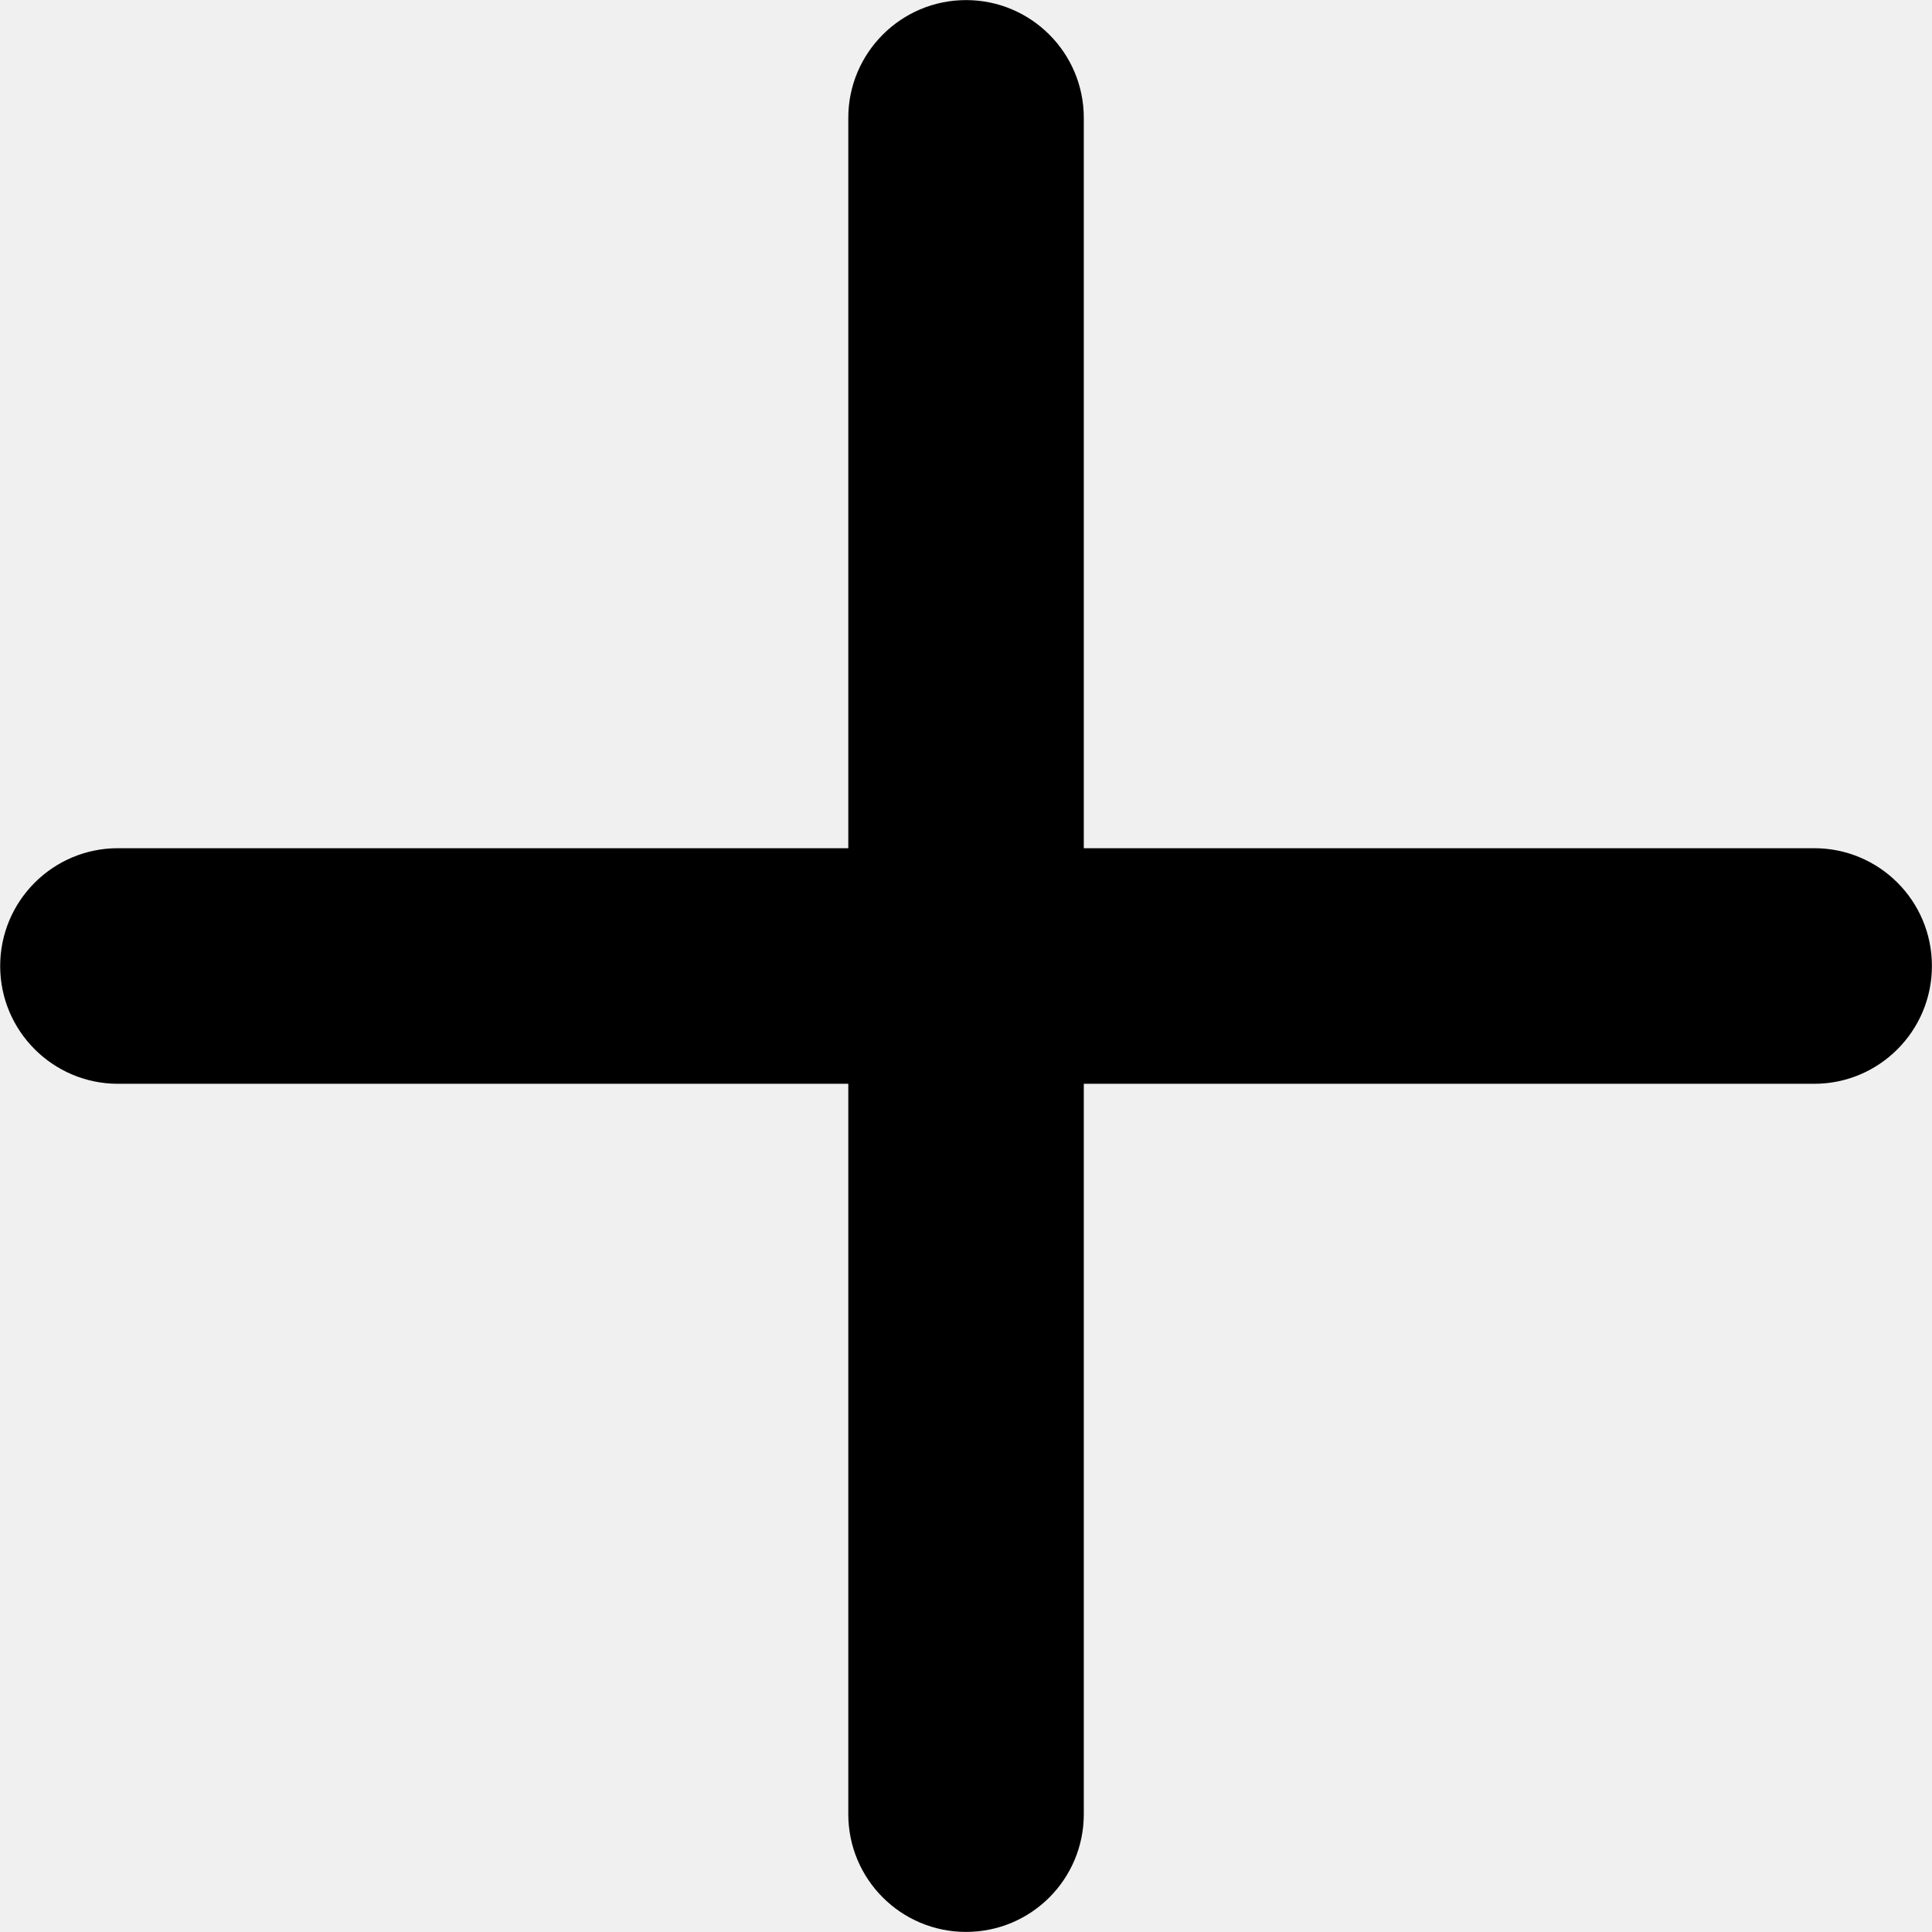
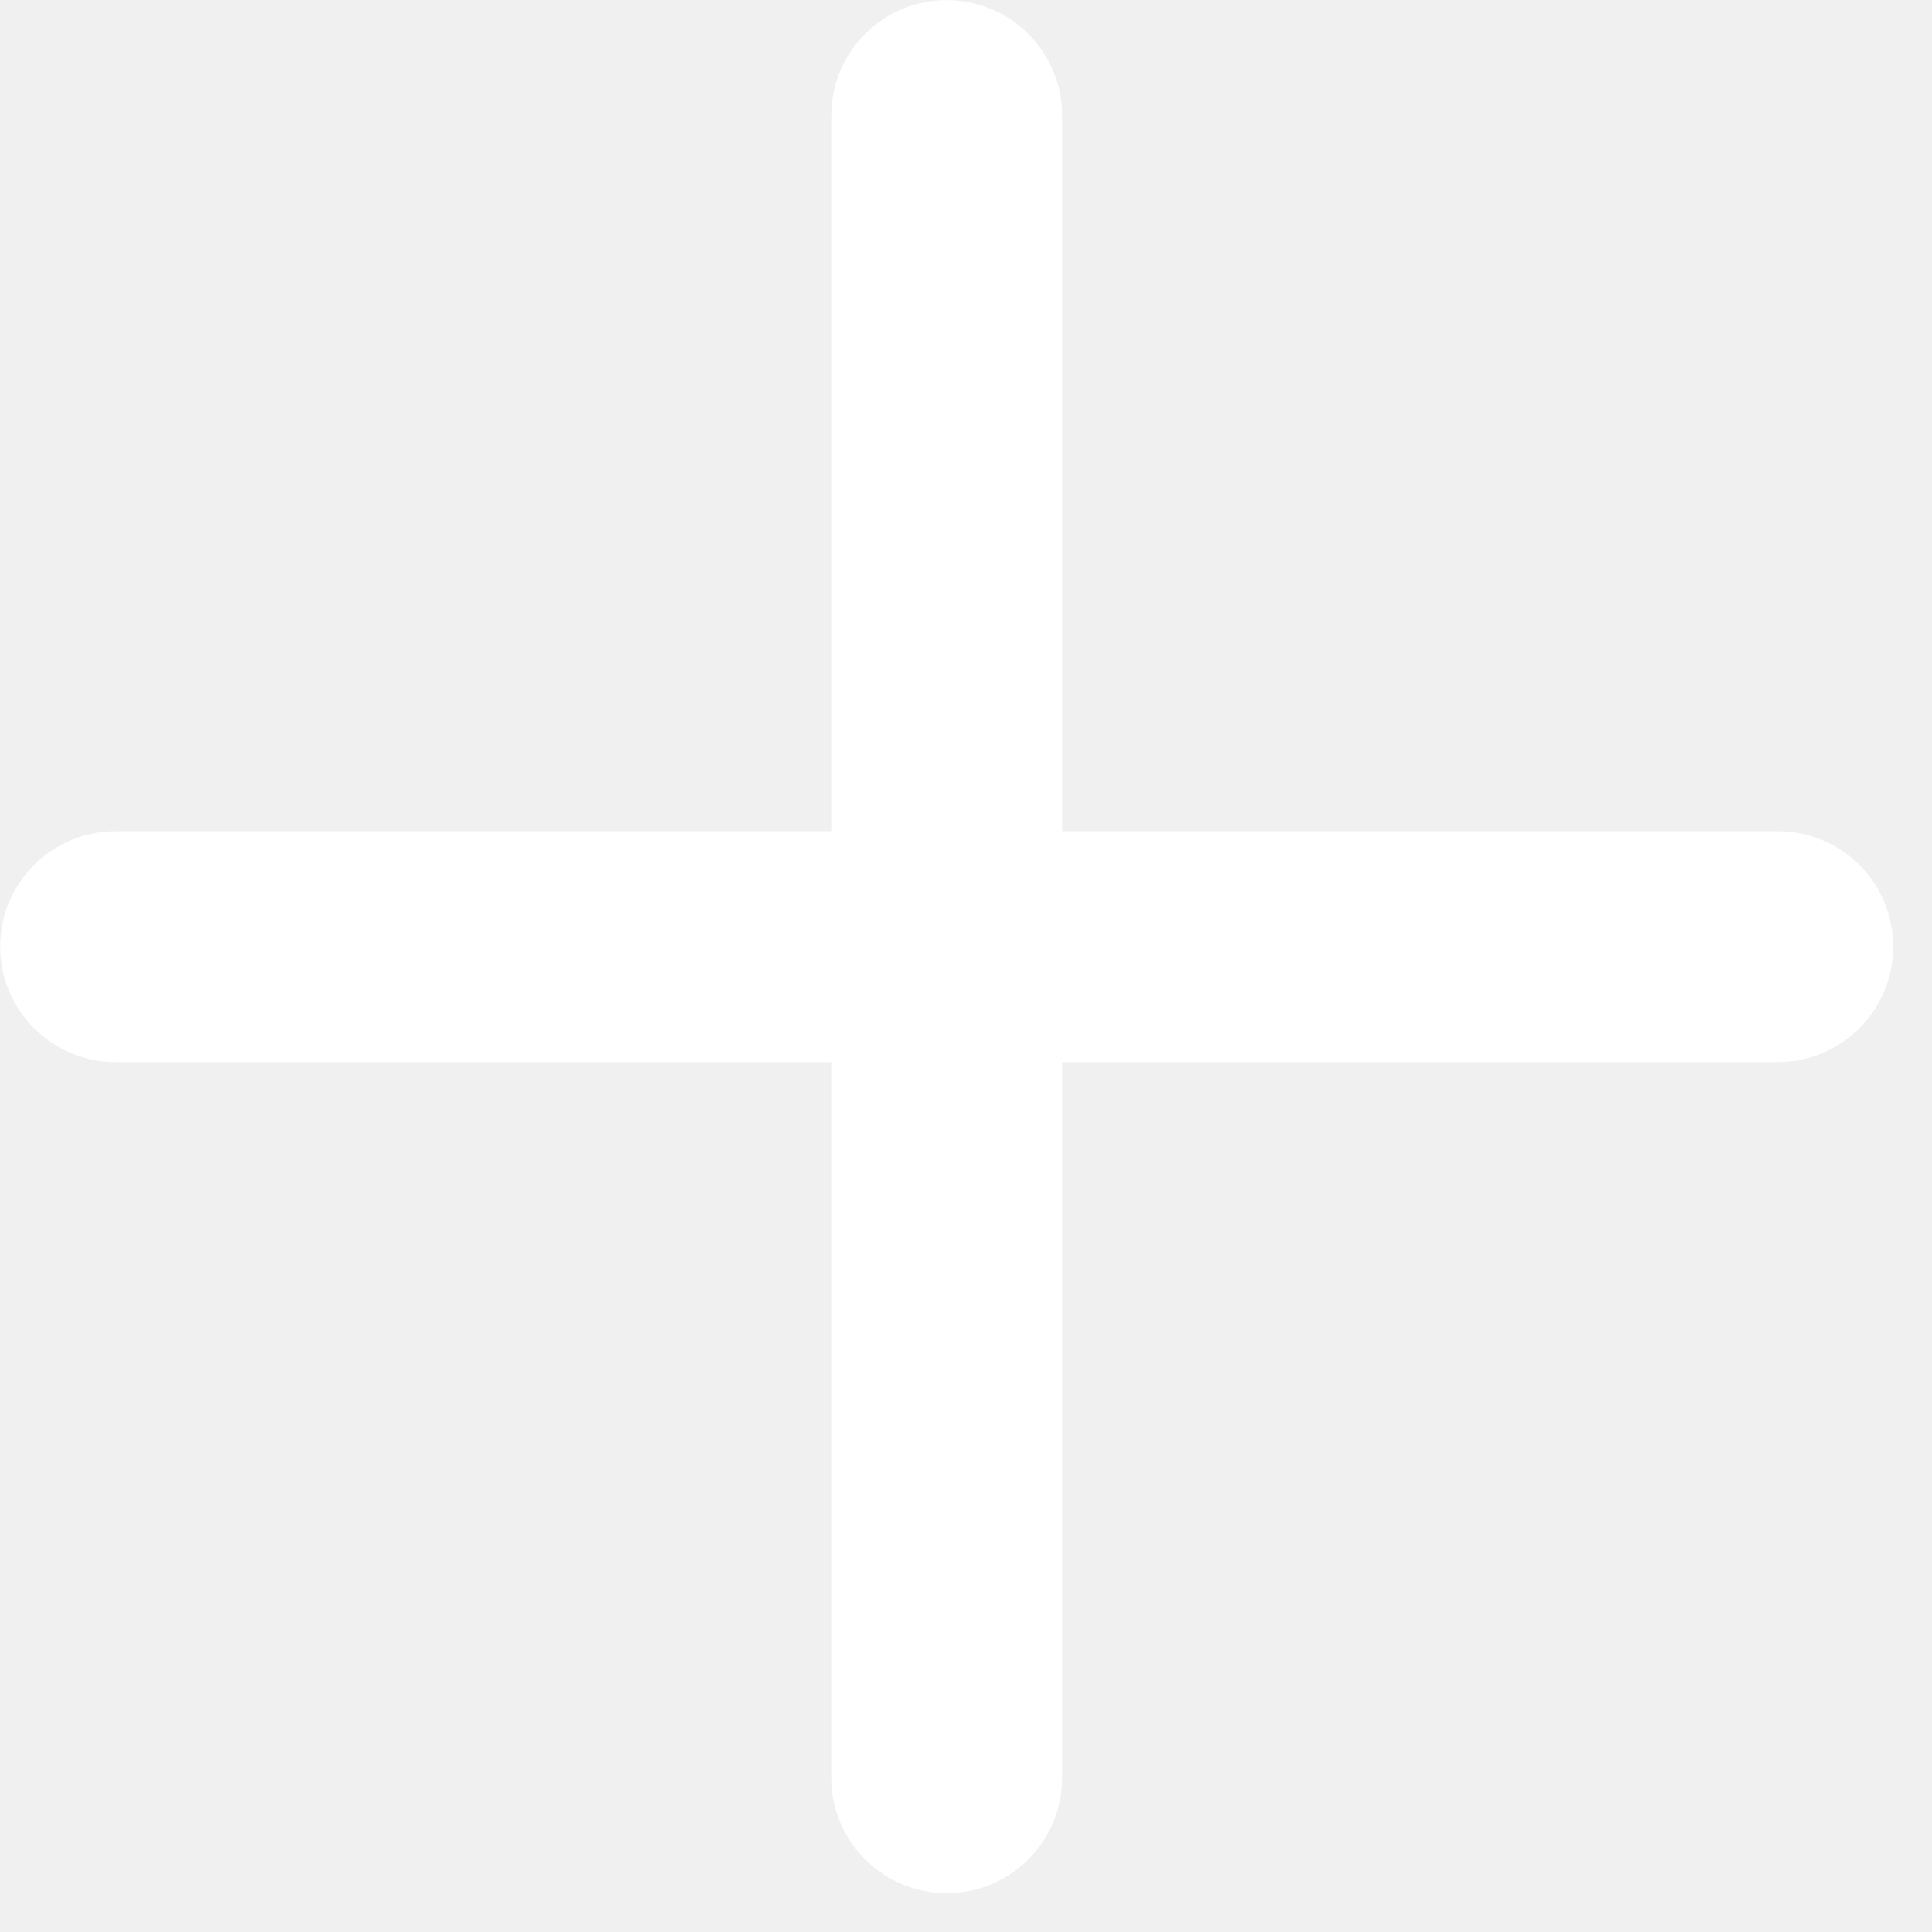
- <svg xmlns="http://www.w3.org/2000/svg" version="1.1" id="Layer_1" x="0px" y="0px" width="21.559px" height="21.559px" viewBox="74.033 2.726 21.559 21.559" enable-background="new 74.033 2.726 21.559 21.559" xml:space="preserve">
-   <path fill-rule="evenodd" clip-rule="evenodd" d="M94.277,12.191h-8.15v-8.15c0-0.725-0.588-1.314-1.314-1.314  c-0.726,0-1.314,0.59-1.314,1.314v8.15h-8.15c-0.725,0-1.314,0.588-1.314,1.315c0,0.725,0.59,1.314,1.314,1.314h8.15v8.15  c0,0.727,0.589,1.314,1.314,1.314c0.727,0,1.314-0.588,1.314-1.314v-8.15h8.15c0.727,0,1.314-0.59,1.314-1.314  C95.592,12.779,95.004,12.191,94.277,12.191z" />
+ <svg xmlns="http://www.w3.org/2000/svg" width="22" height="22" viewBox="0 0 22 22" fill="none">
+   <path fill-rule="evenodd" clip-rule="evenodd" d="M20.244 9.465H12.094V1.315C12.094 0.59 11.506 0.001 10.78 0.001C10.054 0.001 9.466 0.591 9.466 1.315V9.465H1.316C0.591 9.465 0.002 10.053 0.002 10.78C0.002 11.505 0.592 12.094 1.316 12.094H9.466V20.244C9.466 20.971 10.055 21.558 10.78 21.558C11.507 21.558 12.094 20.97 12.094 20.244V12.094H20.244C20.971 12.094 21.558 11.504 21.558 10.78C21.559 10.053 20.971 9.465 20.244 9.465Z" fill="white" />
</svg>
